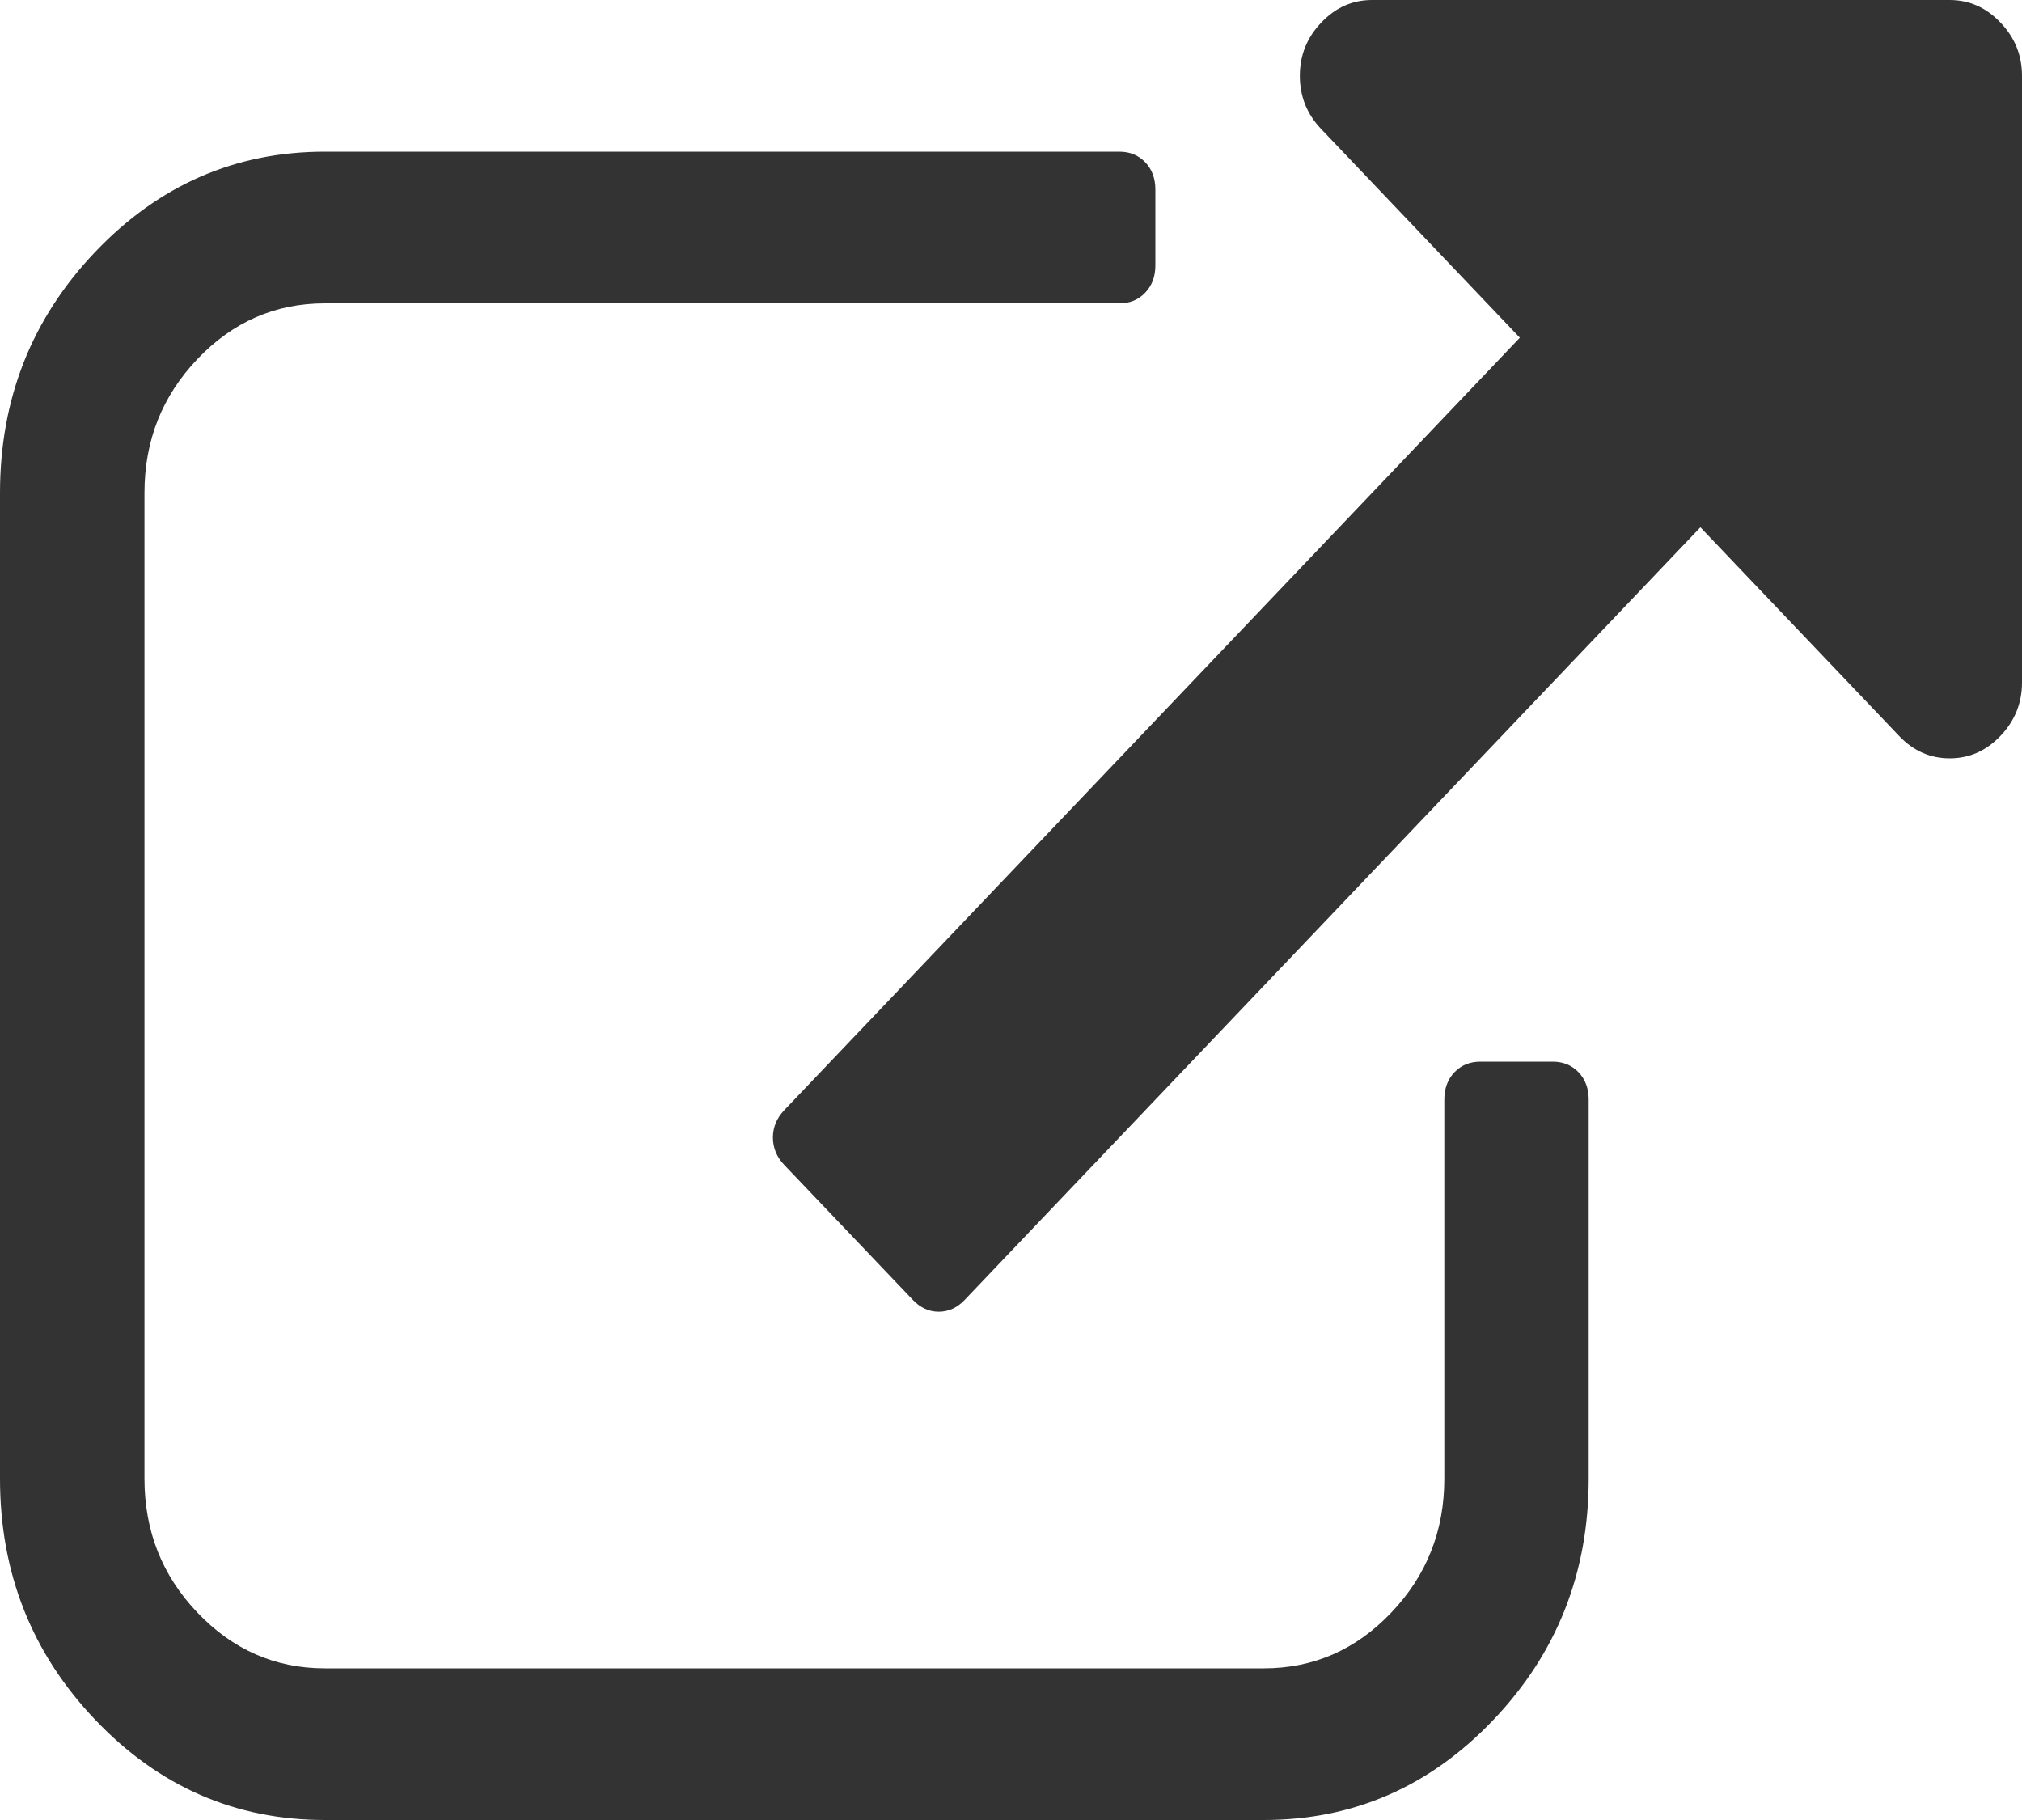
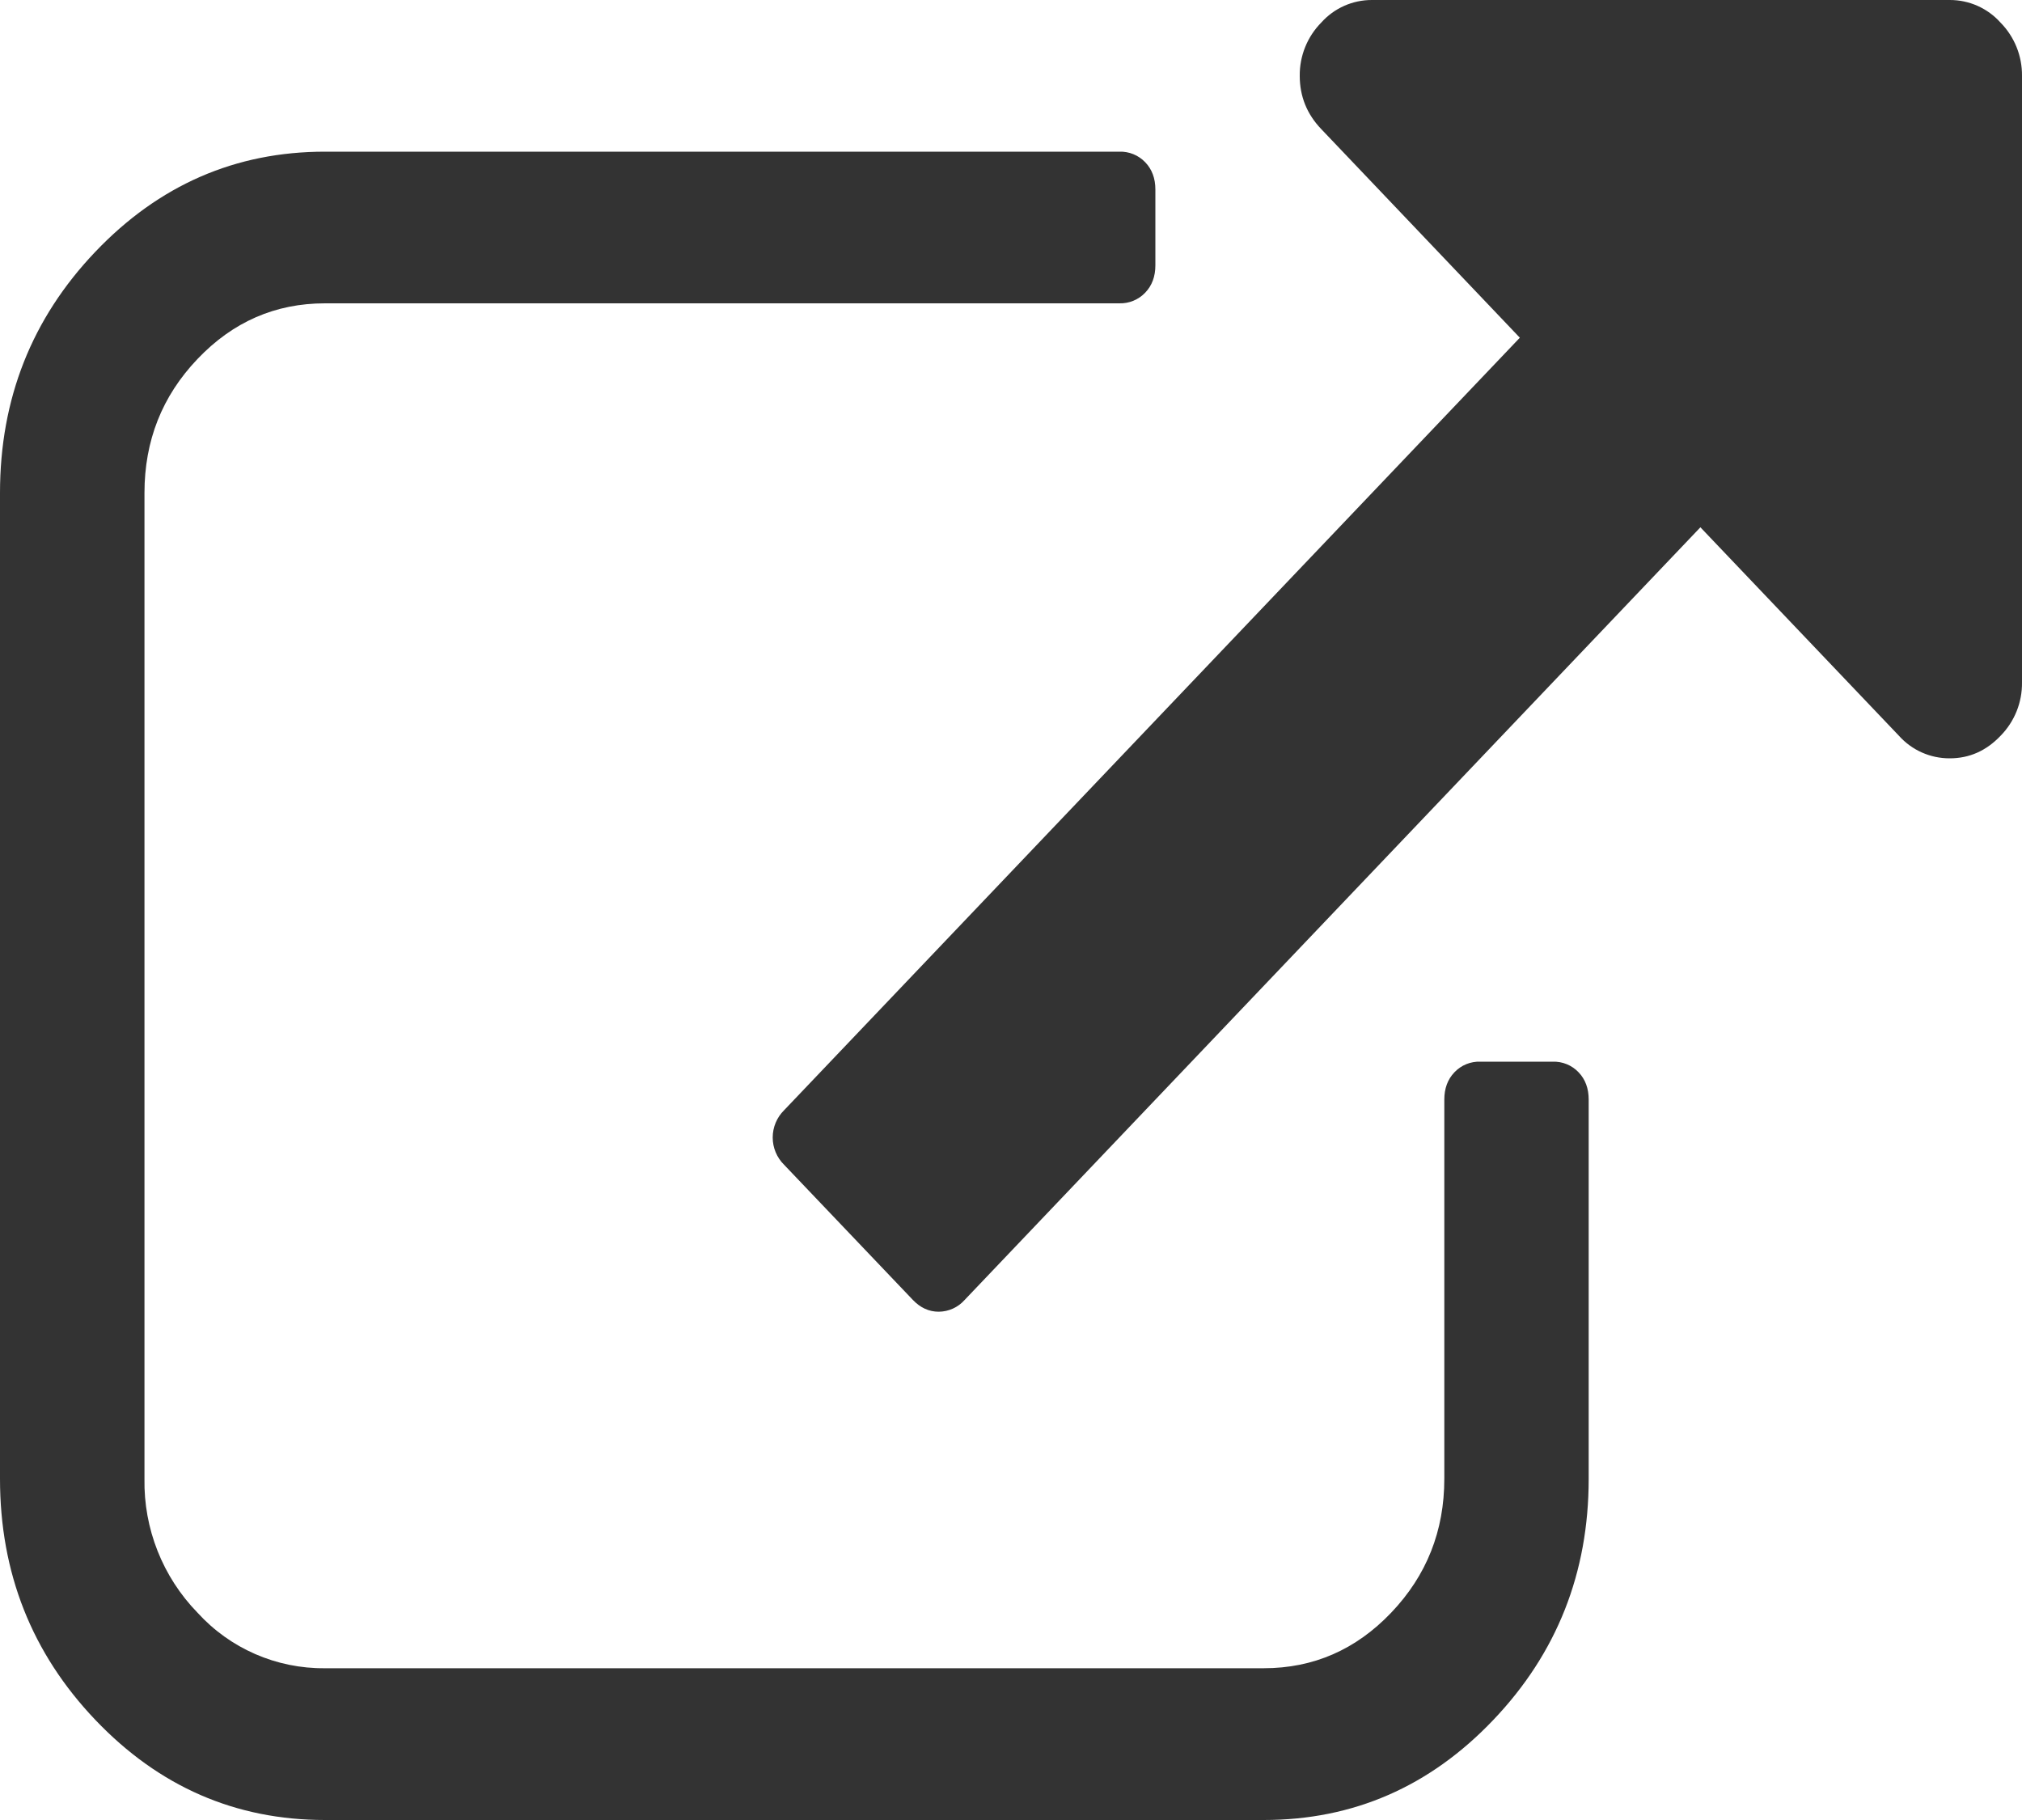
- <svg xmlns="http://www.w3.org/2000/svg" width="20" height="18" viewBox="0 0 20 18" fill="none">
-   <path d="M15.357 10.5H14.643C14.539 10.5 14.453 10.535 14.386 10.605C14.319 10.676 14.286 10.765 14.286 10.875V14.625C14.286 15.141 14.111 15.582 13.761 15.949C13.412 16.316 12.991 16.5 12.5 16.5H3.214C2.723 16.5 2.303 16.316 1.953 15.949C1.603 15.582 1.429 15.141 1.429 14.625V4.875C1.429 4.359 1.603 3.918 1.953 3.551C2.303 3.183 2.723 3 3.214 3H11.071C11.176 3 11.261 2.965 11.328 2.894C11.395 2.824 11.428 2.734 11.428 2.625V1.875C11.428 1.765 11.395 1.675 11.328 1.605C11.261 1.535 11.176 1.5 11.071 1.5H3.214C2.329 1.5 1.572 1.83 0.943 2.49C0.314 3.15 0 3.945 0 4.875V14.625C0 15.555 0.314 16.35 0.943 17.01C1.572 17.67 2.329 18 3.214 18H12.5C13.385 18 14.143 17.67 14.771 17.01C15.4 16.35 15.714 15.555 15.714 14.625V10.875C15.714 10.766 15.681 10.676 15.614 10.605C15.547 10.535 15.461 10.5 15.357 10.5Z" fill="#333333" />
-   <path d="M19.787 0.223C19.646 0.074 19.478 0 19.285 0H13.571C13.377 0 13.21 0.074 13.069 0.223C12.927 0.371 12.857 0.547 12.857 0.75C12.857 0.953 12.927 1.129 13.069 1.277L15.033 3.34L7.756 10.981C7.682 11.059 7.645 11.149 7.645 11.25C7.645 11.352 7.682 11.442 7.756 11.52L9.029 12.856C9.103 12.934 9.189 12.973 9.285 12.973C9.382 12.973 9.468 12.934 9.542 12.856L16.819 5.215L18.783 7.277C18.924 7.426 19.092 7.5 19.285 7.5C19.479 7.5 19.646 7.426 19.788 7.277C19.929 7.129 20 6.953 20 6.75V0.75C20 0.547 19.929 0.371 19.787 0.223Z" fill="#333333" />
+ <svg xmlns="http://www.w3.org/2000/svg" width="20" height="18" fill="none">
+   <path d="M15.357 10.5h-.714a.337.337 0 0 0-.257.105c-.067.07-.1.16-.1.27v3.75c0 .516-.175.957-.525 1.324-.35.367-.77.55-1.261.55H3.214a1.68 1.68 0 0 1-1.261-.55 1.852 1.852 0 0 1-.524-1.324v-9.75c0-.516.174-.957.524-1.324.35-.368.77-.551 1.261-.551h7.857a.34.34 0 0 0 .257-.106c.067-.07.1-.16.1-.27v-.75c0-.109-.033-.199-.1-.269a.339.339 0 0 0-.257-.105H3.214c-.885 0-1.642.33-2.271.99C.314 3.15 0 3.945 0 4.875v9.75c0 .93.314 1.725.943 2.385.629.66 1.386.99 2.271.99H12.5c.885 0 1.643-.33 2.271-.99.629-.66.943-1.455.943-2.385v-3.75c0-.11-.033-.2-.1-.27a.338.338 0 0 0-.257-.105z" fill="#333" />
+   <path d="M19.787.223A.671.671 0 0 0 19.285 0h-5.714a.67.67 0 0 0-.502.223.739.739 0 0 0-.213.527c0 .203.071.379.213.527l1.964 2.063-7.277 7.64a.379.379 0 0 0 0 .54l1.273 1.336c.074.078.16.117.256.117a.345.345 0 0 0 .257-.117l7.277-7.641 1.964 2.062a.67.67 0 0 0 .502.223c.194 0 .361-.074.503-.223A.739.739 0 0 0 20 6.75v-6a.74.74 0 0 0-.213-.527z" fill="#333" />
</svg>
